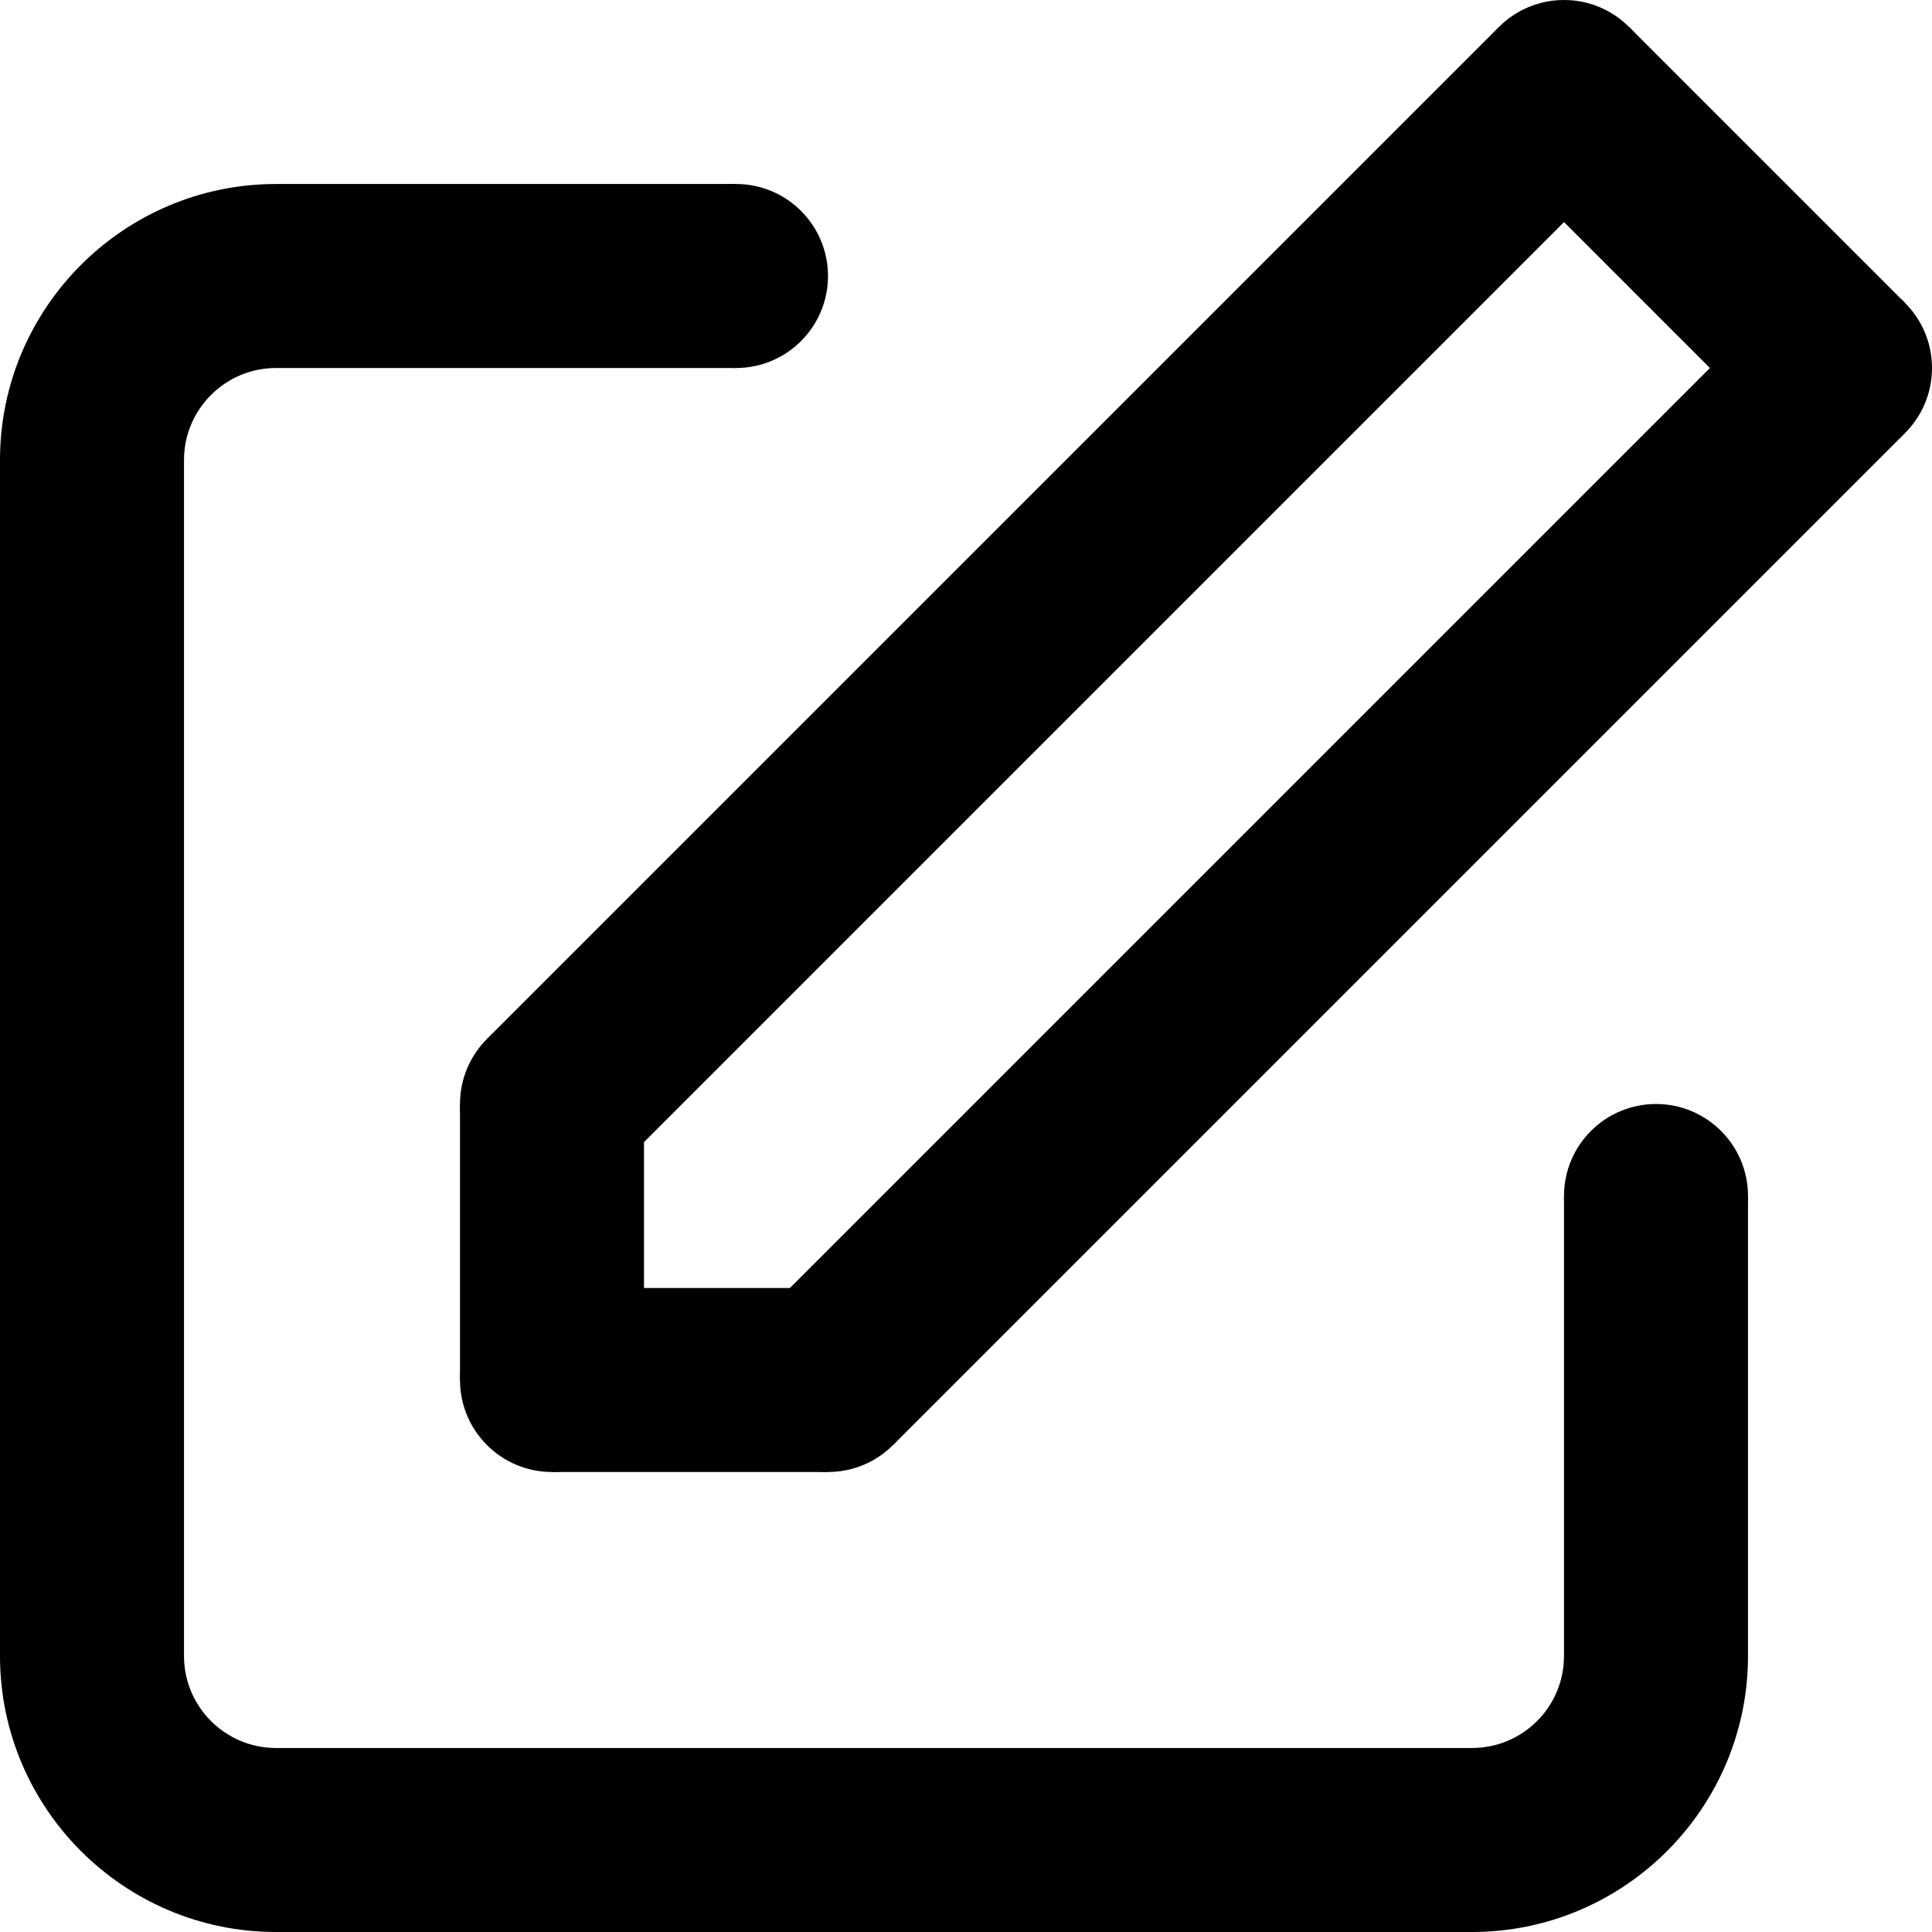
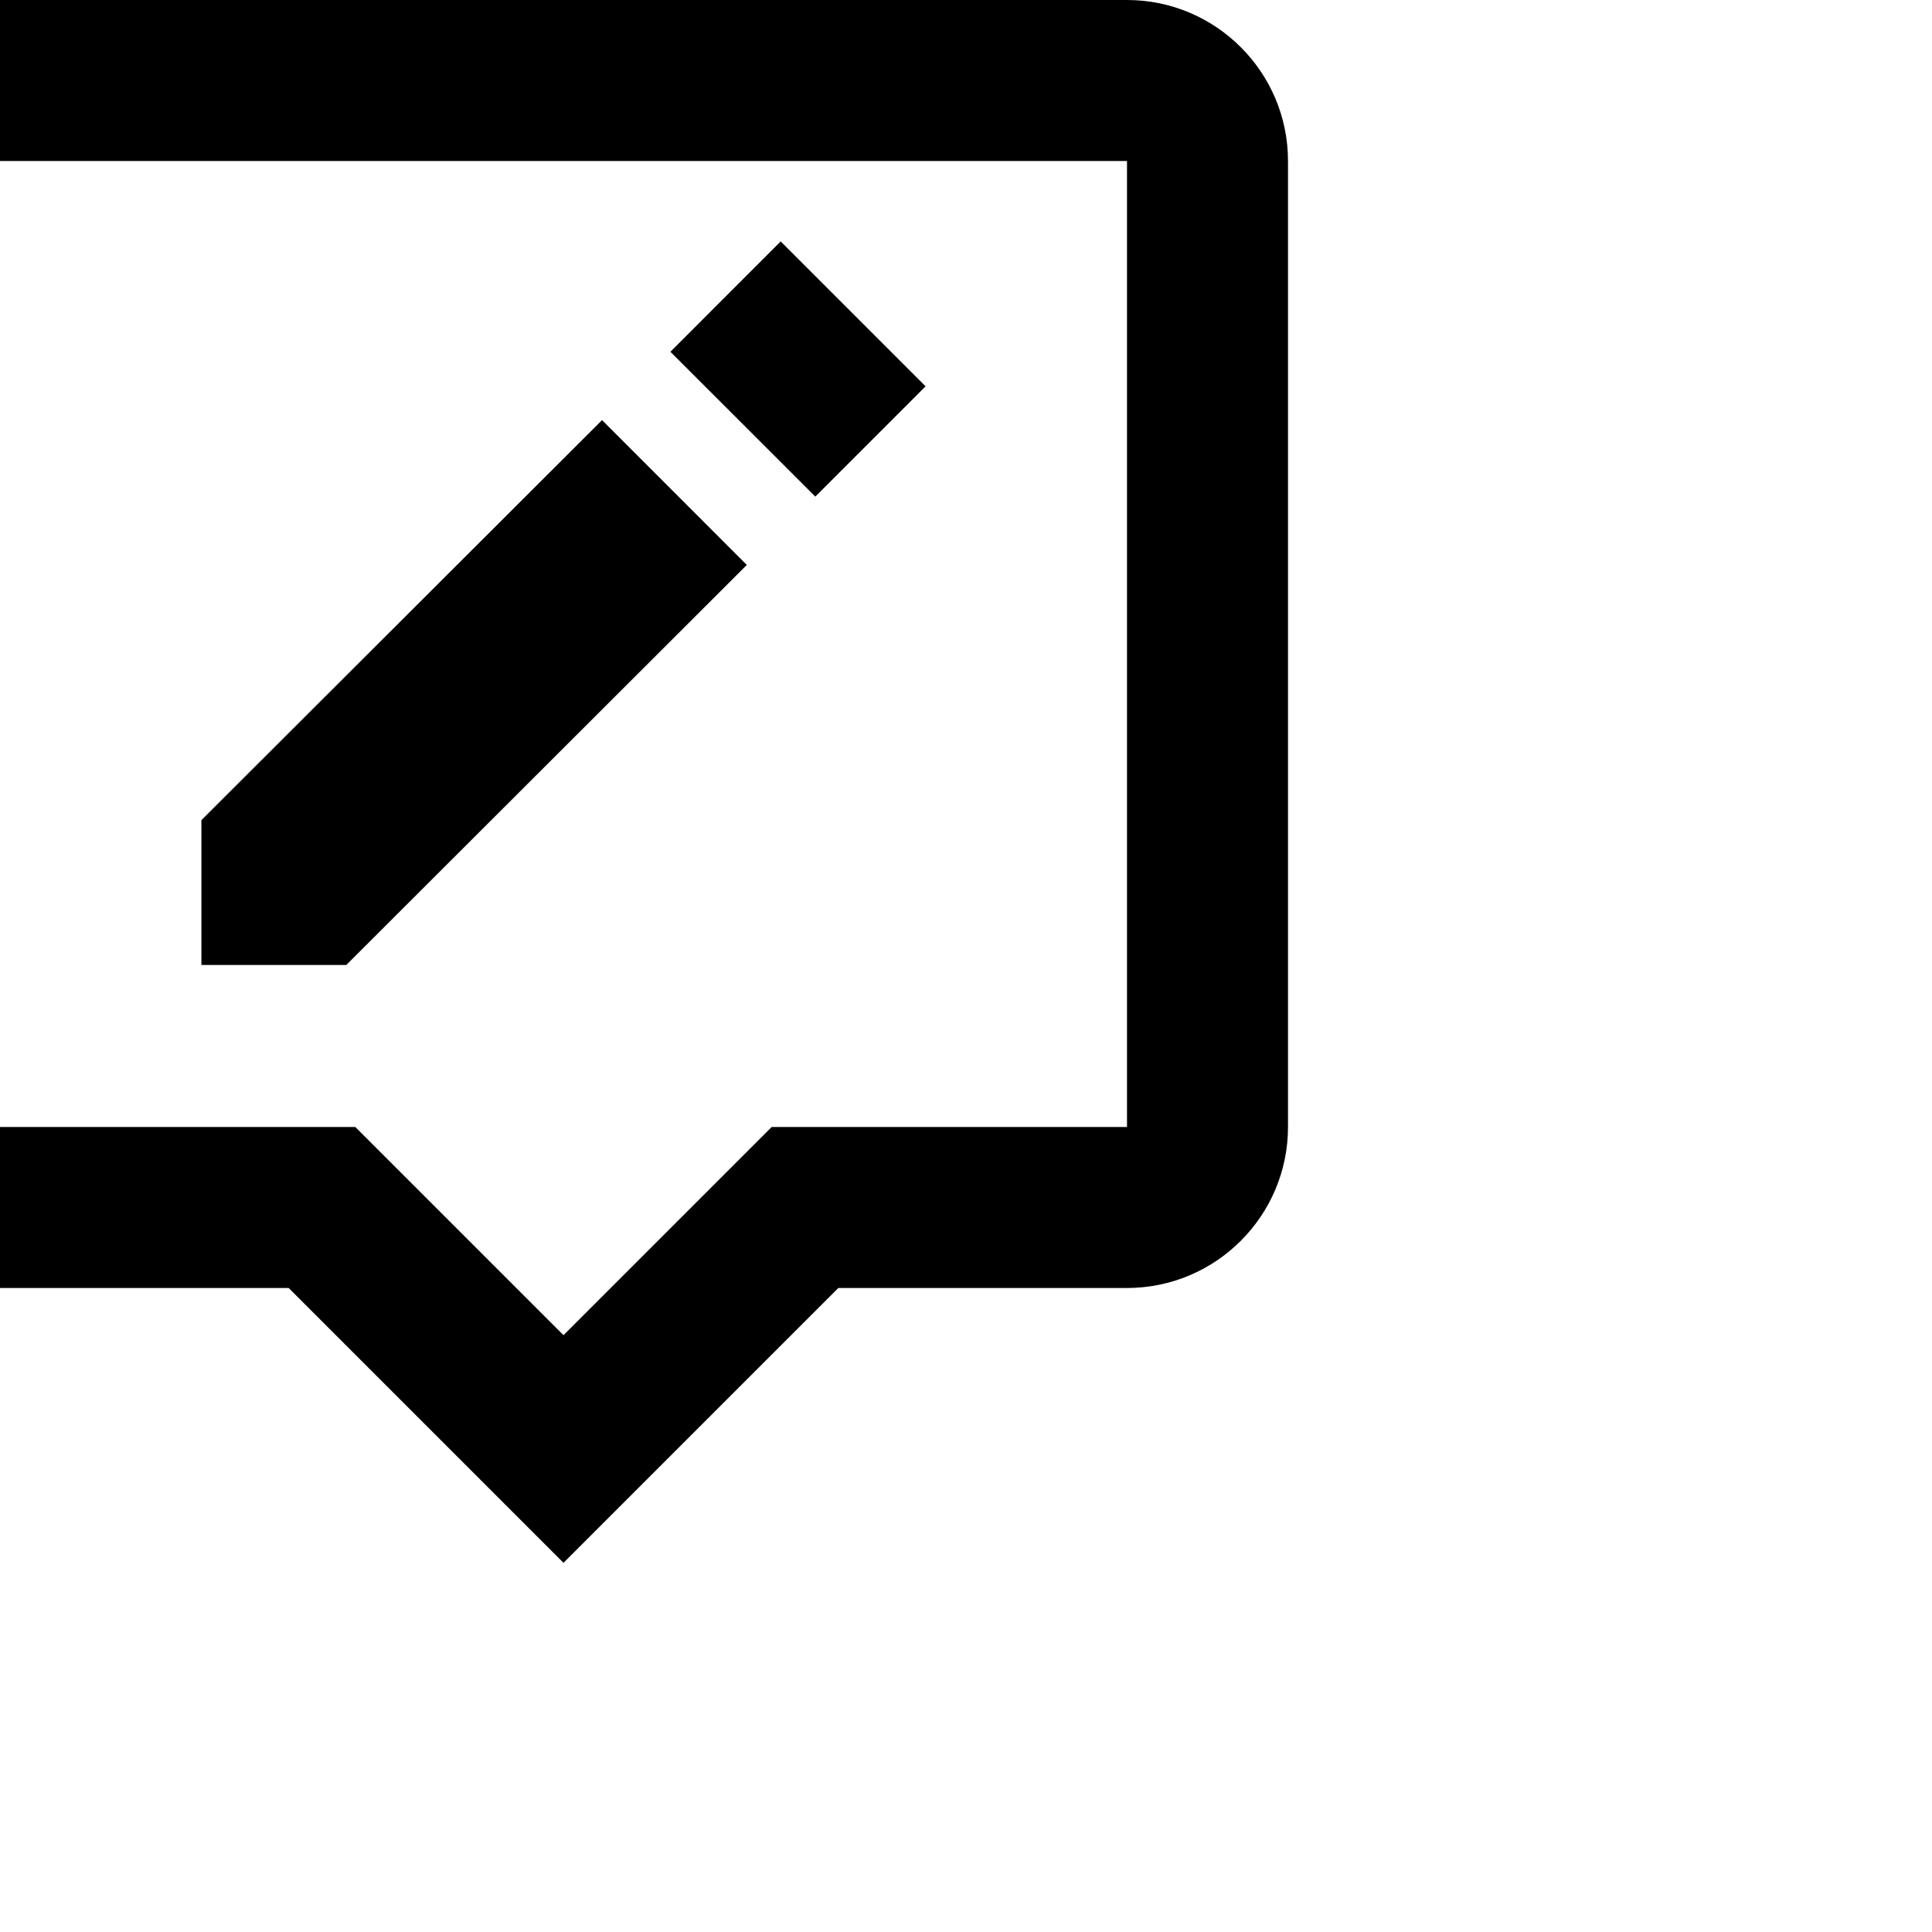
- <svg xmlns="http://www.w3.org/2000/svg" viewBox="0 0 21 21" preserveAspectRatio="xMidYMin meet">
-   <circle cx="8" cy="3" r="1" />
-   <circle cx="18" cy="13" r="1" />
-   <path d="M10 15a1 1 0 11-2 0 1 1 0 012 0zM7 12a1 1 0 11-2 0 1 1 0 012 0zM7 15a1 1 0 11-2 0 1 1 0 012 0zM18 1a1 1 0 11-2 0 1 1 0 012 0zM21 4a1 1 0 11-2 0 1 1 0 012 0z" />
-   <path d="M6 14h3v2H6v-2z" />
-   <path d="M5 12h2v3H5v-3z" />
-   <path fill-rule="evenodd" d="M17.707 1.707l-11 11-1.414-1.414 11-11 1.414 1.414zm3 3l-11 11-1.414-1.414 11-11 1.414 1.414z" clip-rule="evenodd" />
-   <path fill-rule="evenodd" d="M19.293 4.707l-3-3L17.707.293l3 3-1.414 1.414z" clip-rule="evenodd" />
-   <path d="M16 21H3c-1.654 0-3-1.346-3-3V5c0-1.654 1.346-3 3-3h5v2H3c-.551 0-1 .449-1 1v13c0 .552.449 1 1 1h13a1 1 0 001-1v-5h2v5c0 1.654-1.346 3-3 3z" />
+ <svg xmlns="http://www.w3.org/2000/svg" width="32" height="32" viewBox="5 2 24 24">
+   <path d="M8.586 18 12 21.414 15.414 18H19c1.103 0 2-.897 2-2V4c0-1.103-.897-2-2-2H5c-1.103 0-2 .897-2 2v12c0 1.103.897 2 2 2h3.586zM5 4h14v12h-4.414L12 18.586 9.414 16H5V4z" />
+   <path d="m12.479 7.219-4.977 4.969v1.799h1.8l4.975-4.969zm2.219-2.22 1.8 1.8-1.37 1.37-1.8-1.799z" />
</svg>
